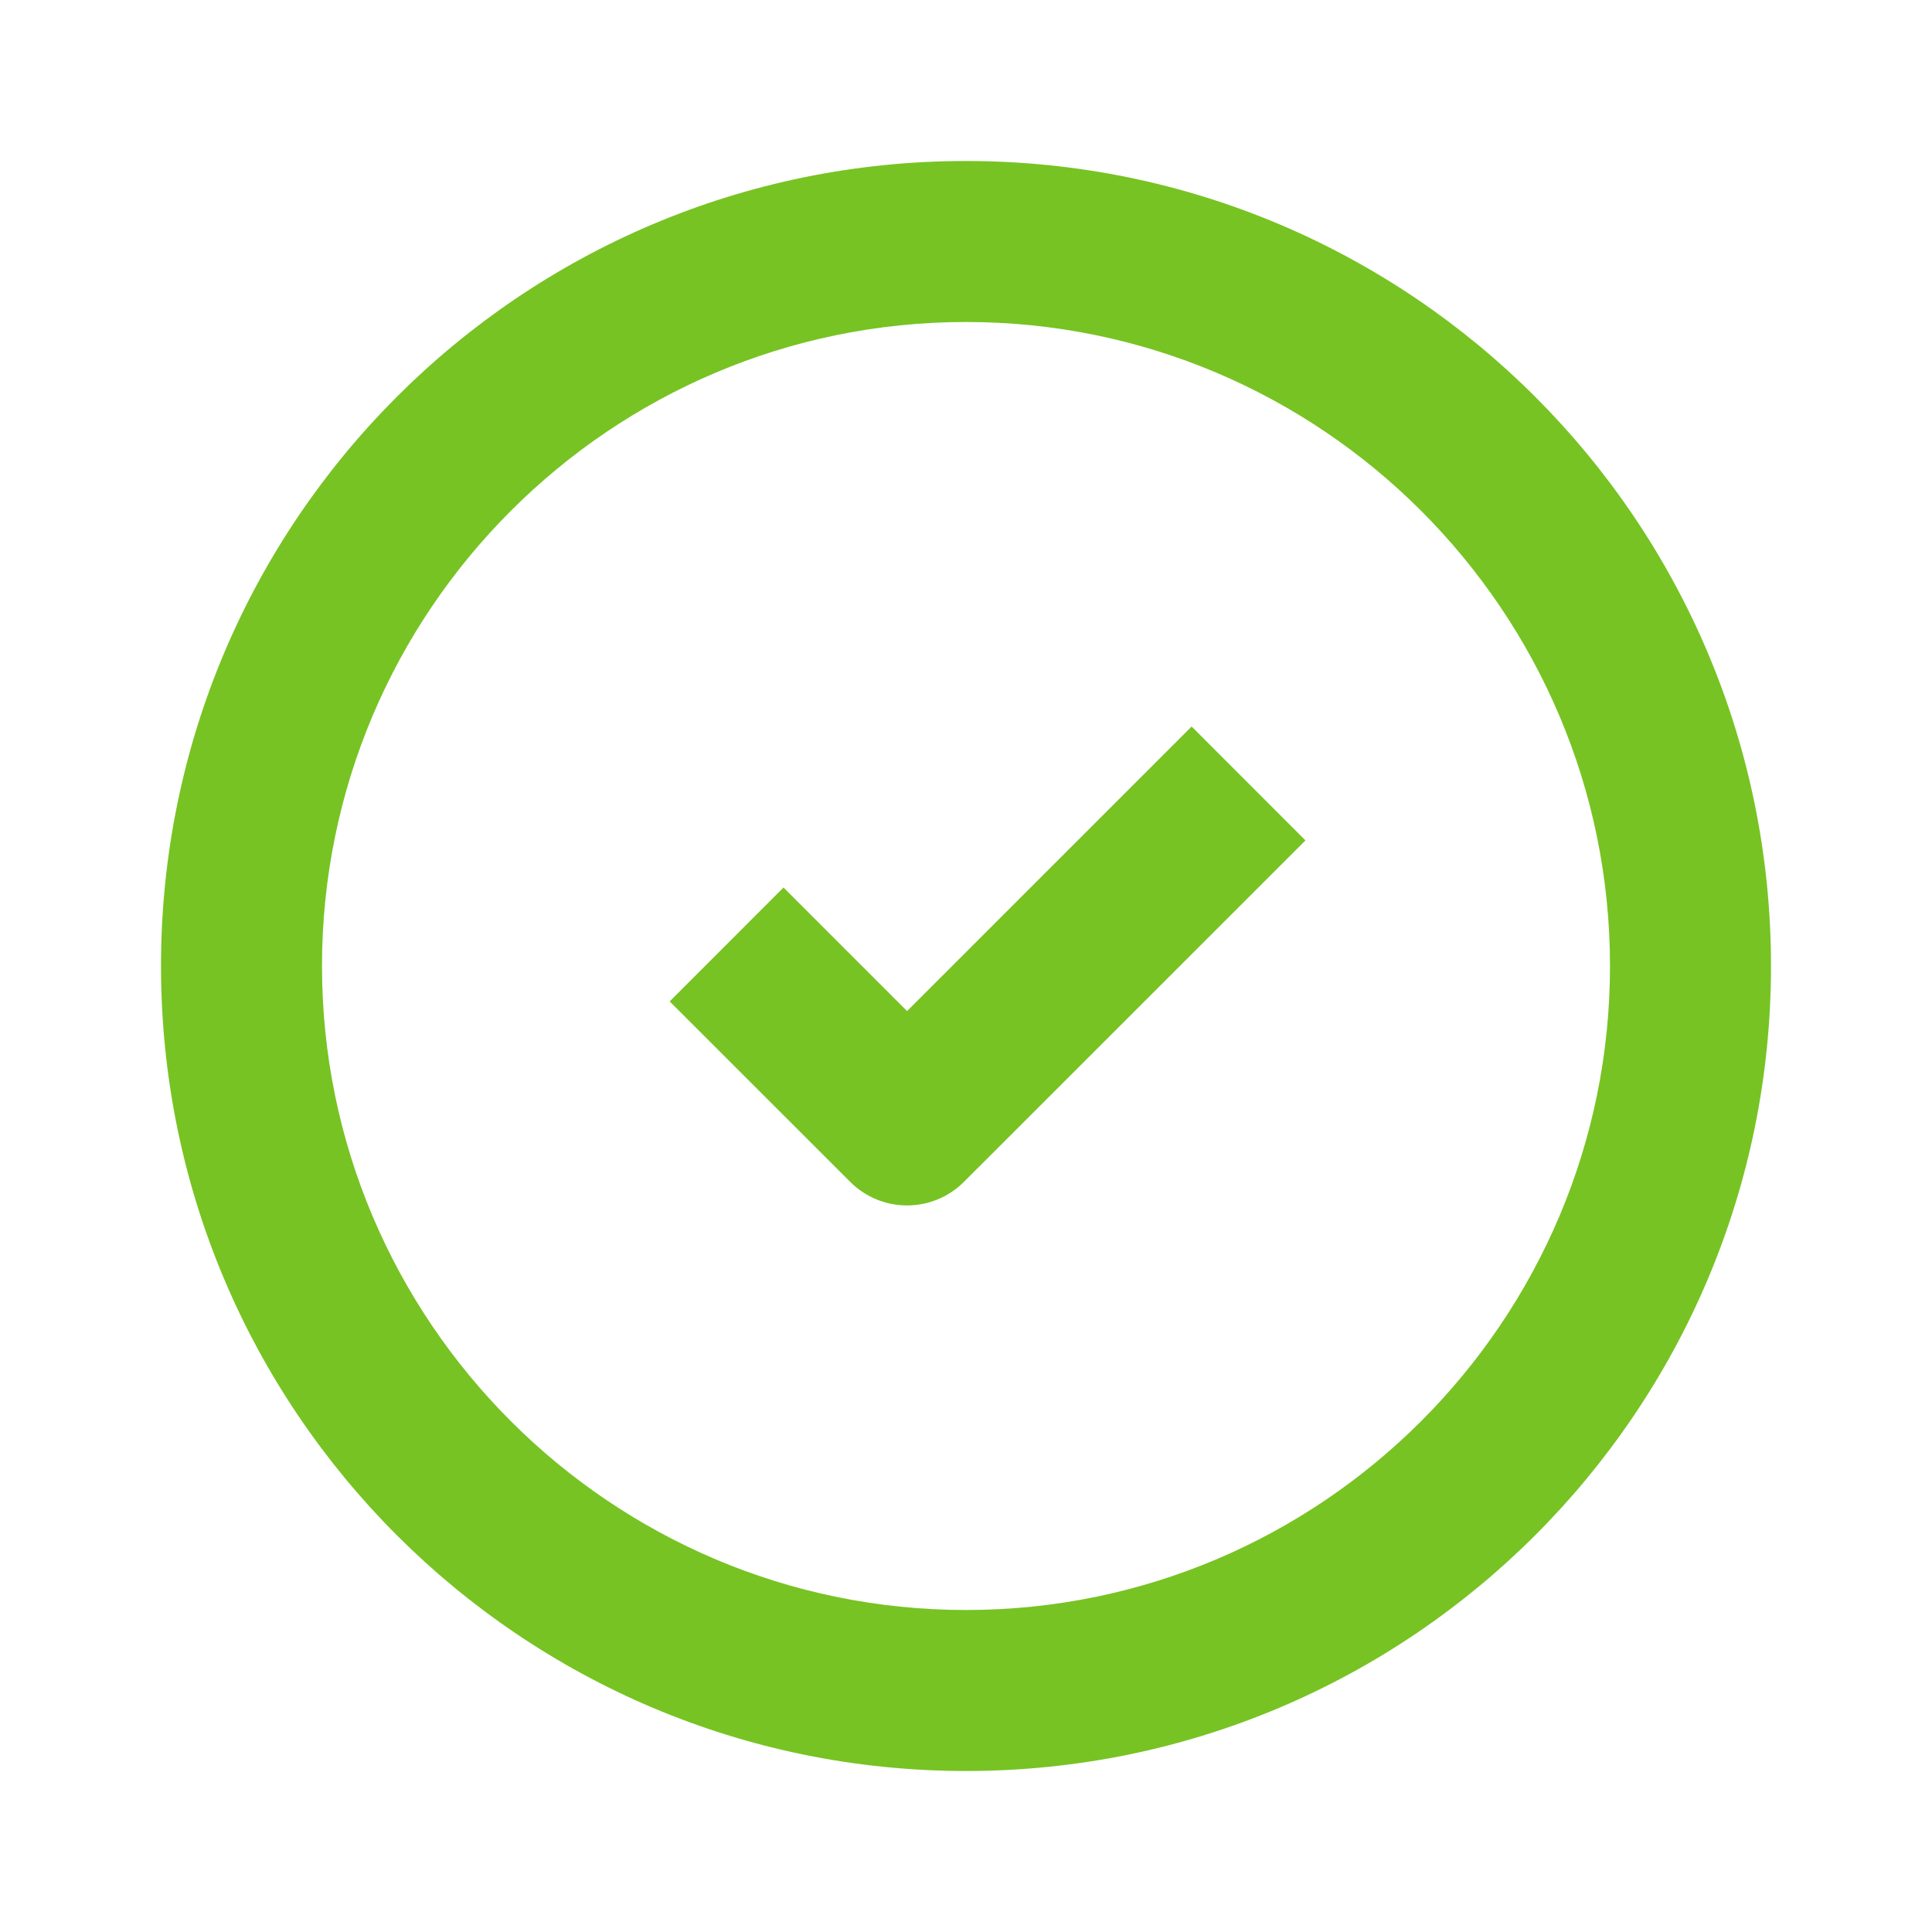
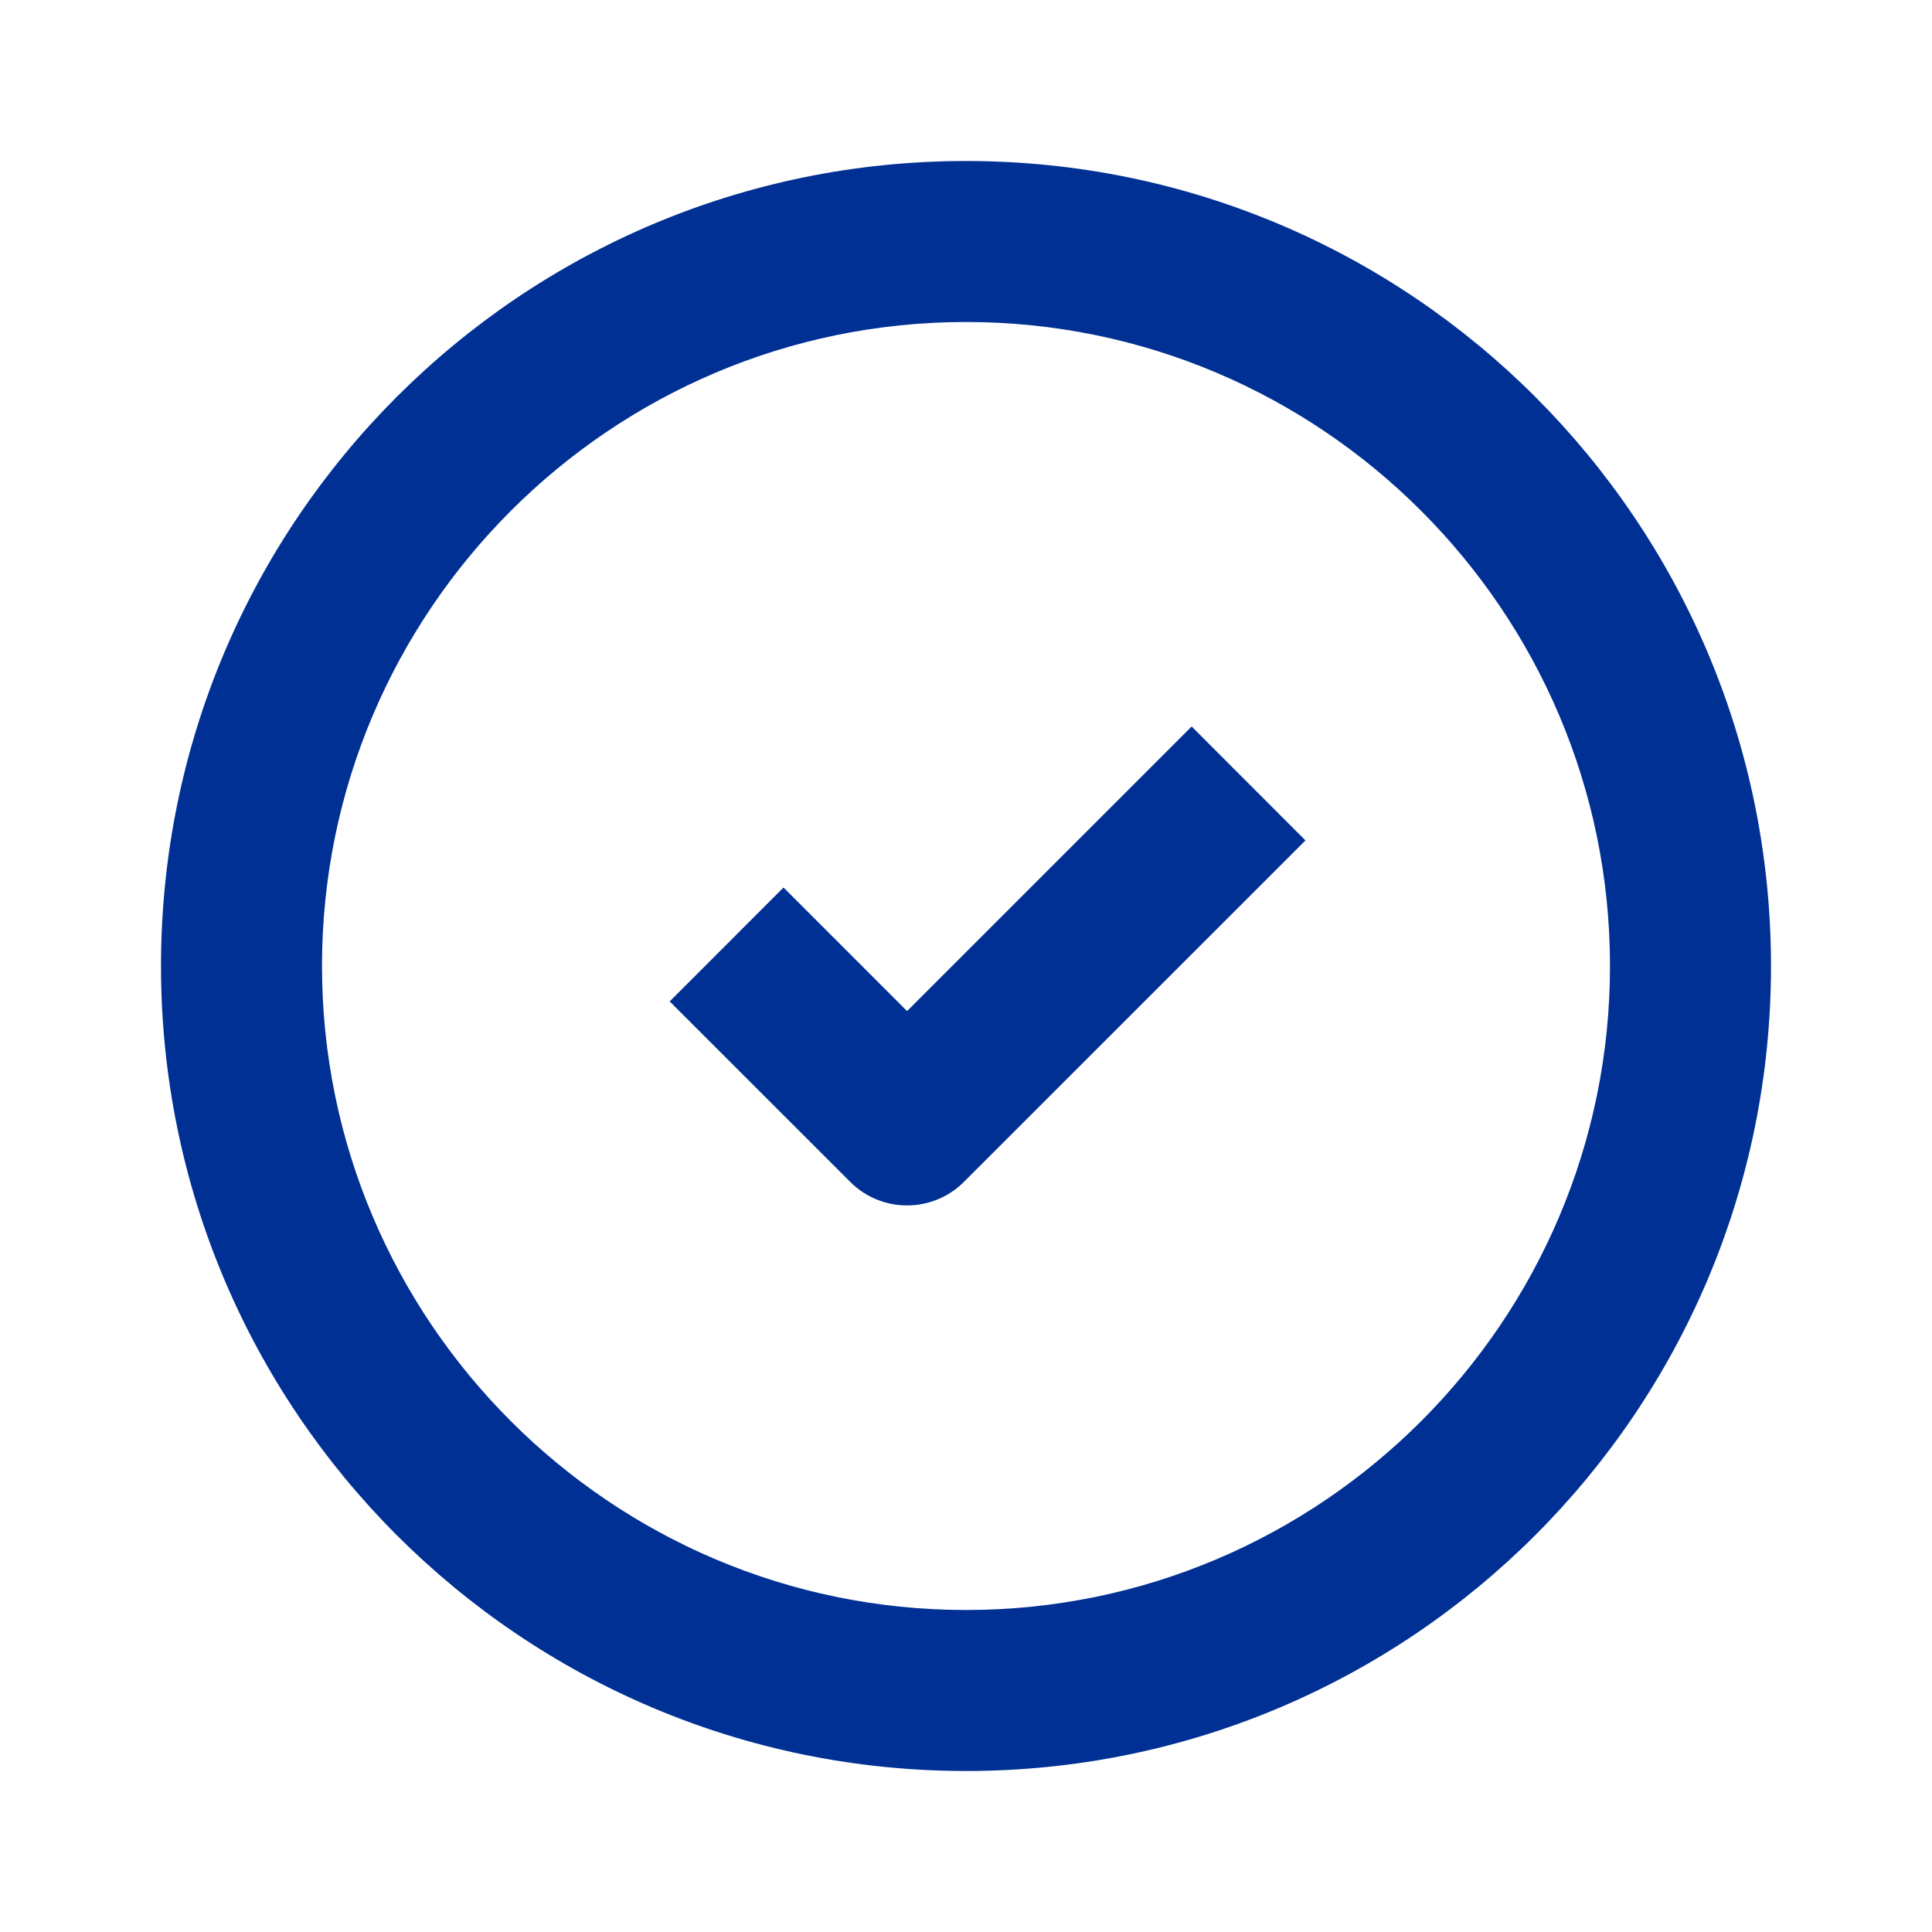
<svg xmlns="http://www.w3.org/2000/svg" width="24px" height="24px" viewBox="0 0 24 24" version="1.1">
  <g id="Icons/icn-issue-closed" stroke="none" stroke-width="1" fill="none" fill-rule="evenodd">
-     <path d="M12,2 C17.523,2 22,6.478 22,12 C22,17.523 17.523,22 12,22 C6.478,22 2,17.523 2,12 C2,6.478 6.478,2 12,2 Z M12,20 C16.411,20 20,16.411 20,12 C20,7.589 16.411,4 12,4 C7.589,4 4,7.589 4,12 C4,16.411 7.589,20 12,20 Z M16.217,10.44 L11.975,14.681 C11.584,15.072 10.951,15.072 10.561,14.681 L8.319,12.44 L9.733,11.025 L11.268,12.56 L14.803,9.025 L16.217,10.44 Z" id="Combined-Shape" fill="#77C323" />
+     <path d="M12,2 C17.523,2 22,6.478 22,12 C22,17.523 17.523,22 12,22 C6.478,22 2,17.523 2,12 C2,6.478 6.478,2 12,2 Z M12,20 C16.411,20 20,16.411 20,12 C20,7.589 16.411,4 12,4 C7.589,4 4,7.589 4,12 C4,16.411 7.589,20 12,20 Z M16.217,10.44 L11.975,14.681 C11.584,15.072 10.951,15.072 10.561,14.681 L8.319,12.44 L9.733,11.025 L11.268,12.56 L14.803,9.025 L16.217,10.44 Z" id="Combined-Shape" fill="#003094" />
  </g>
</svg>
